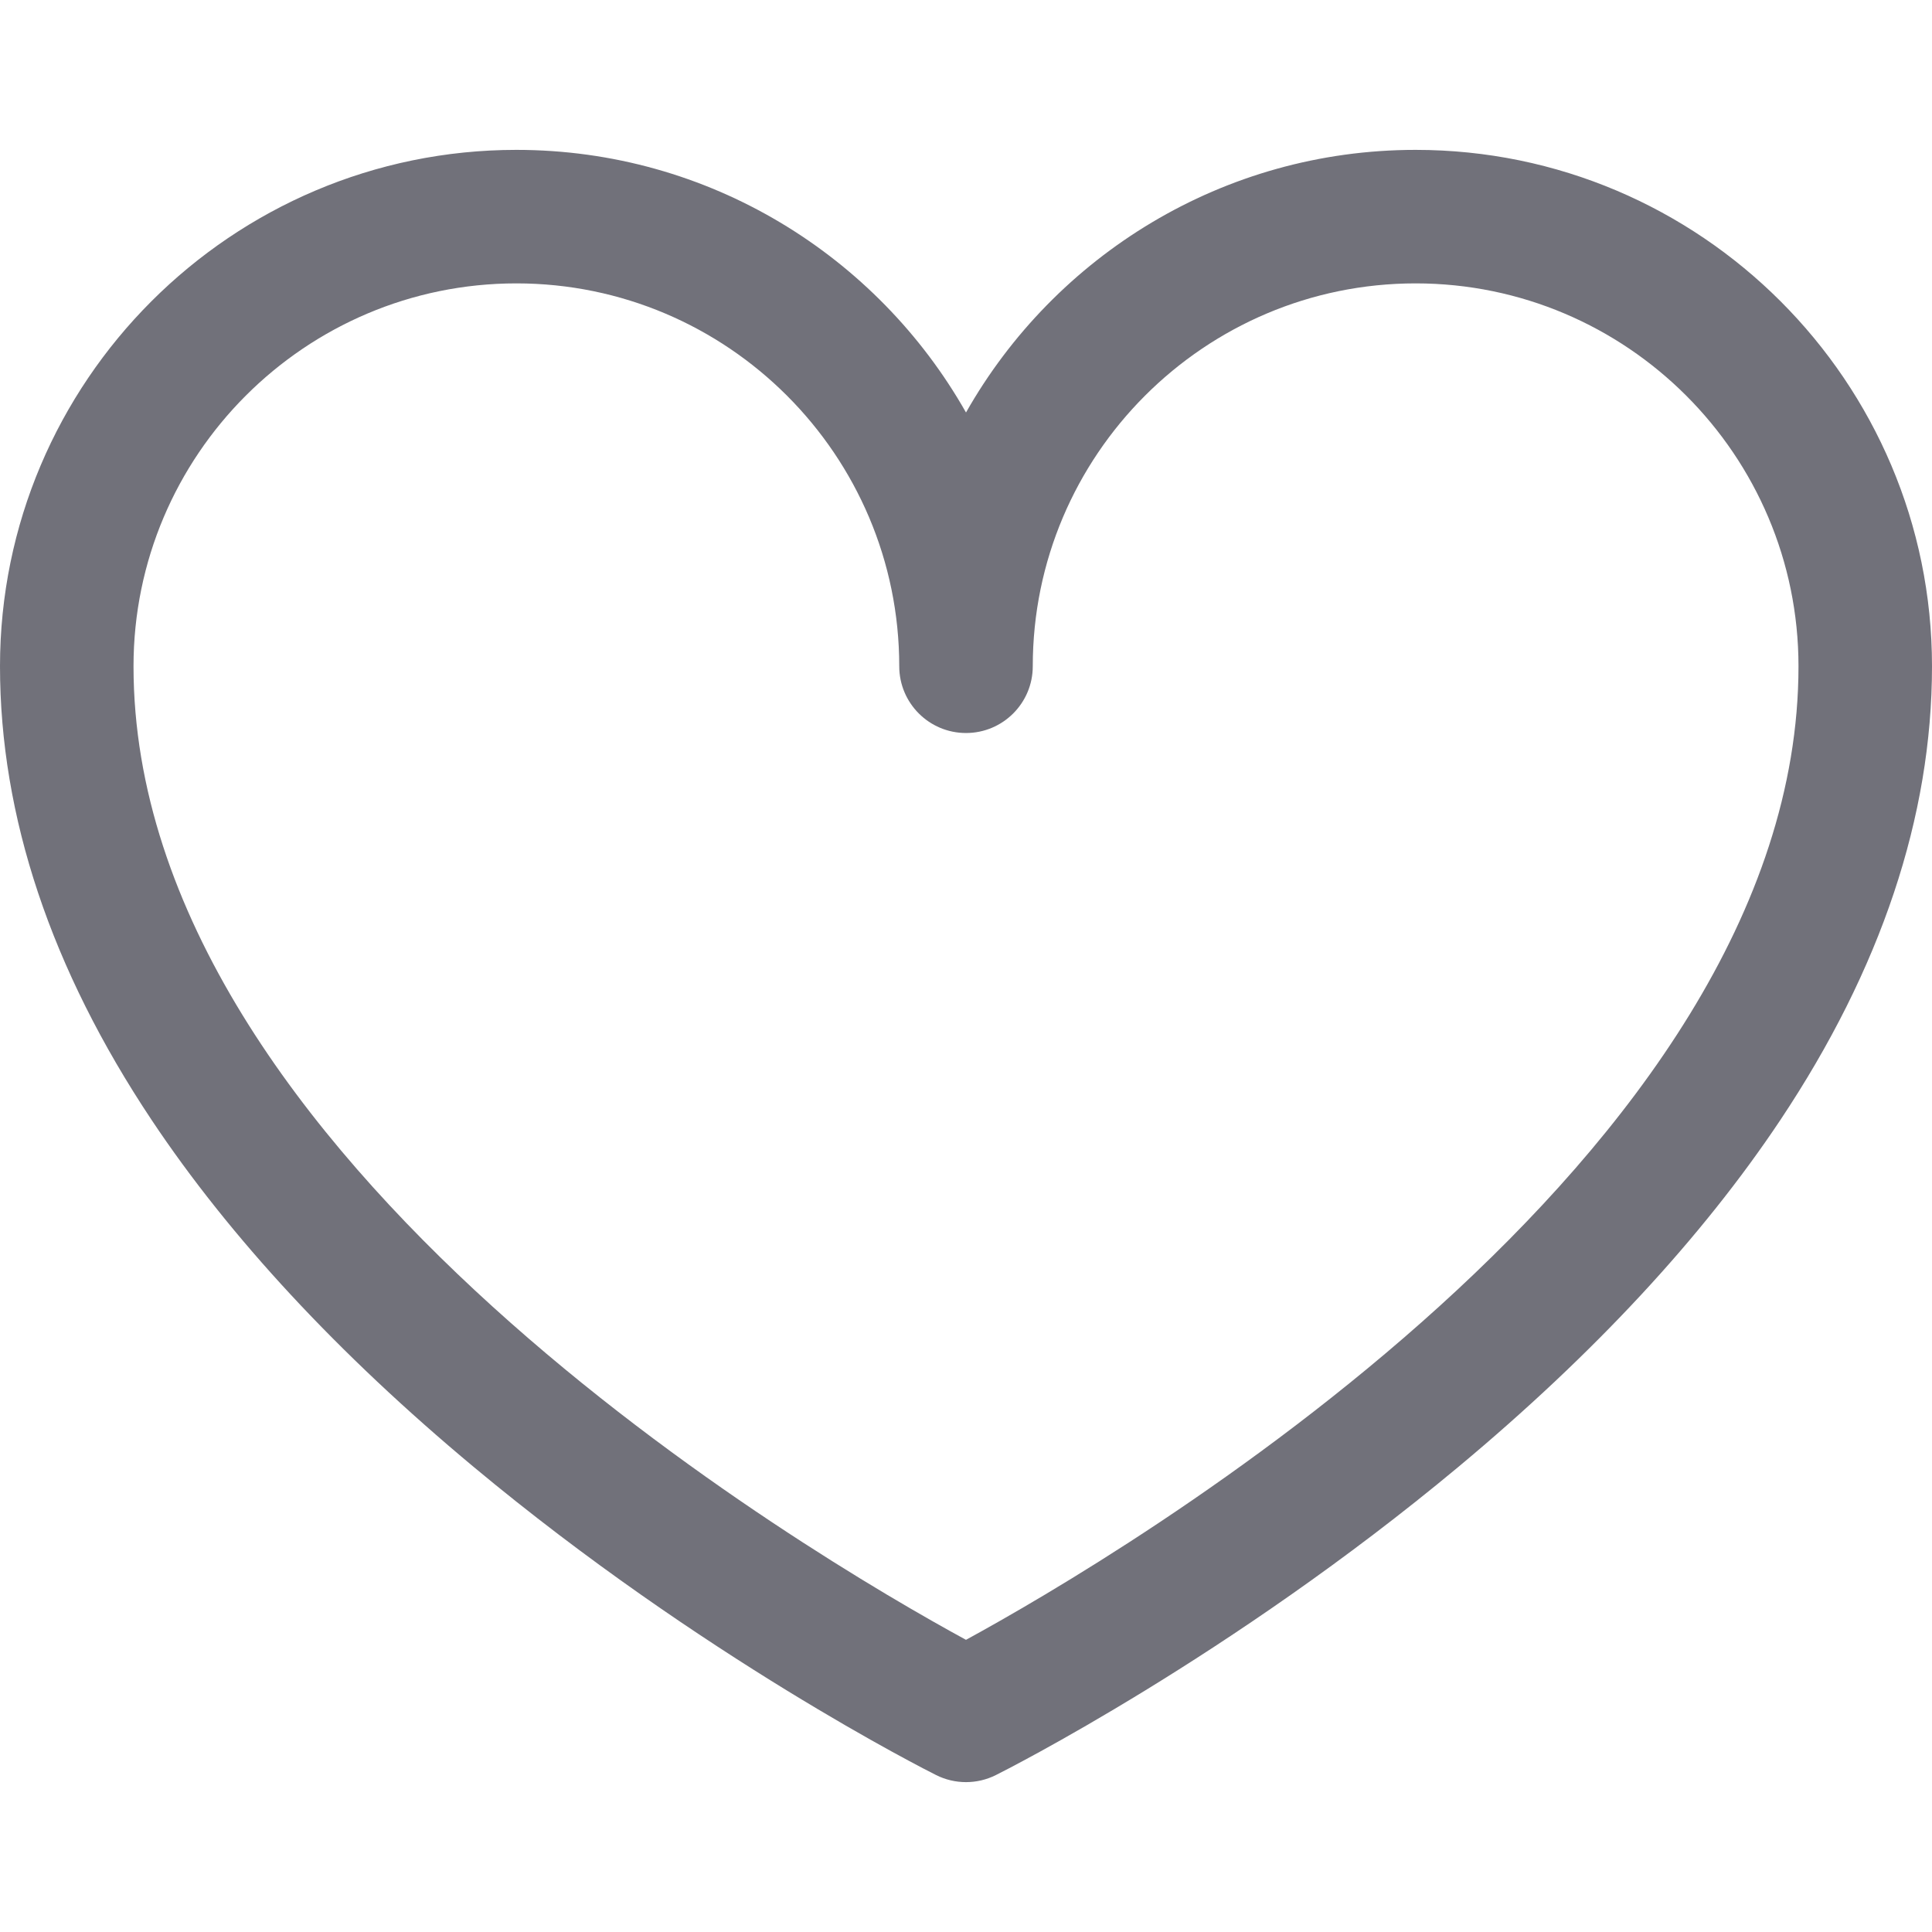
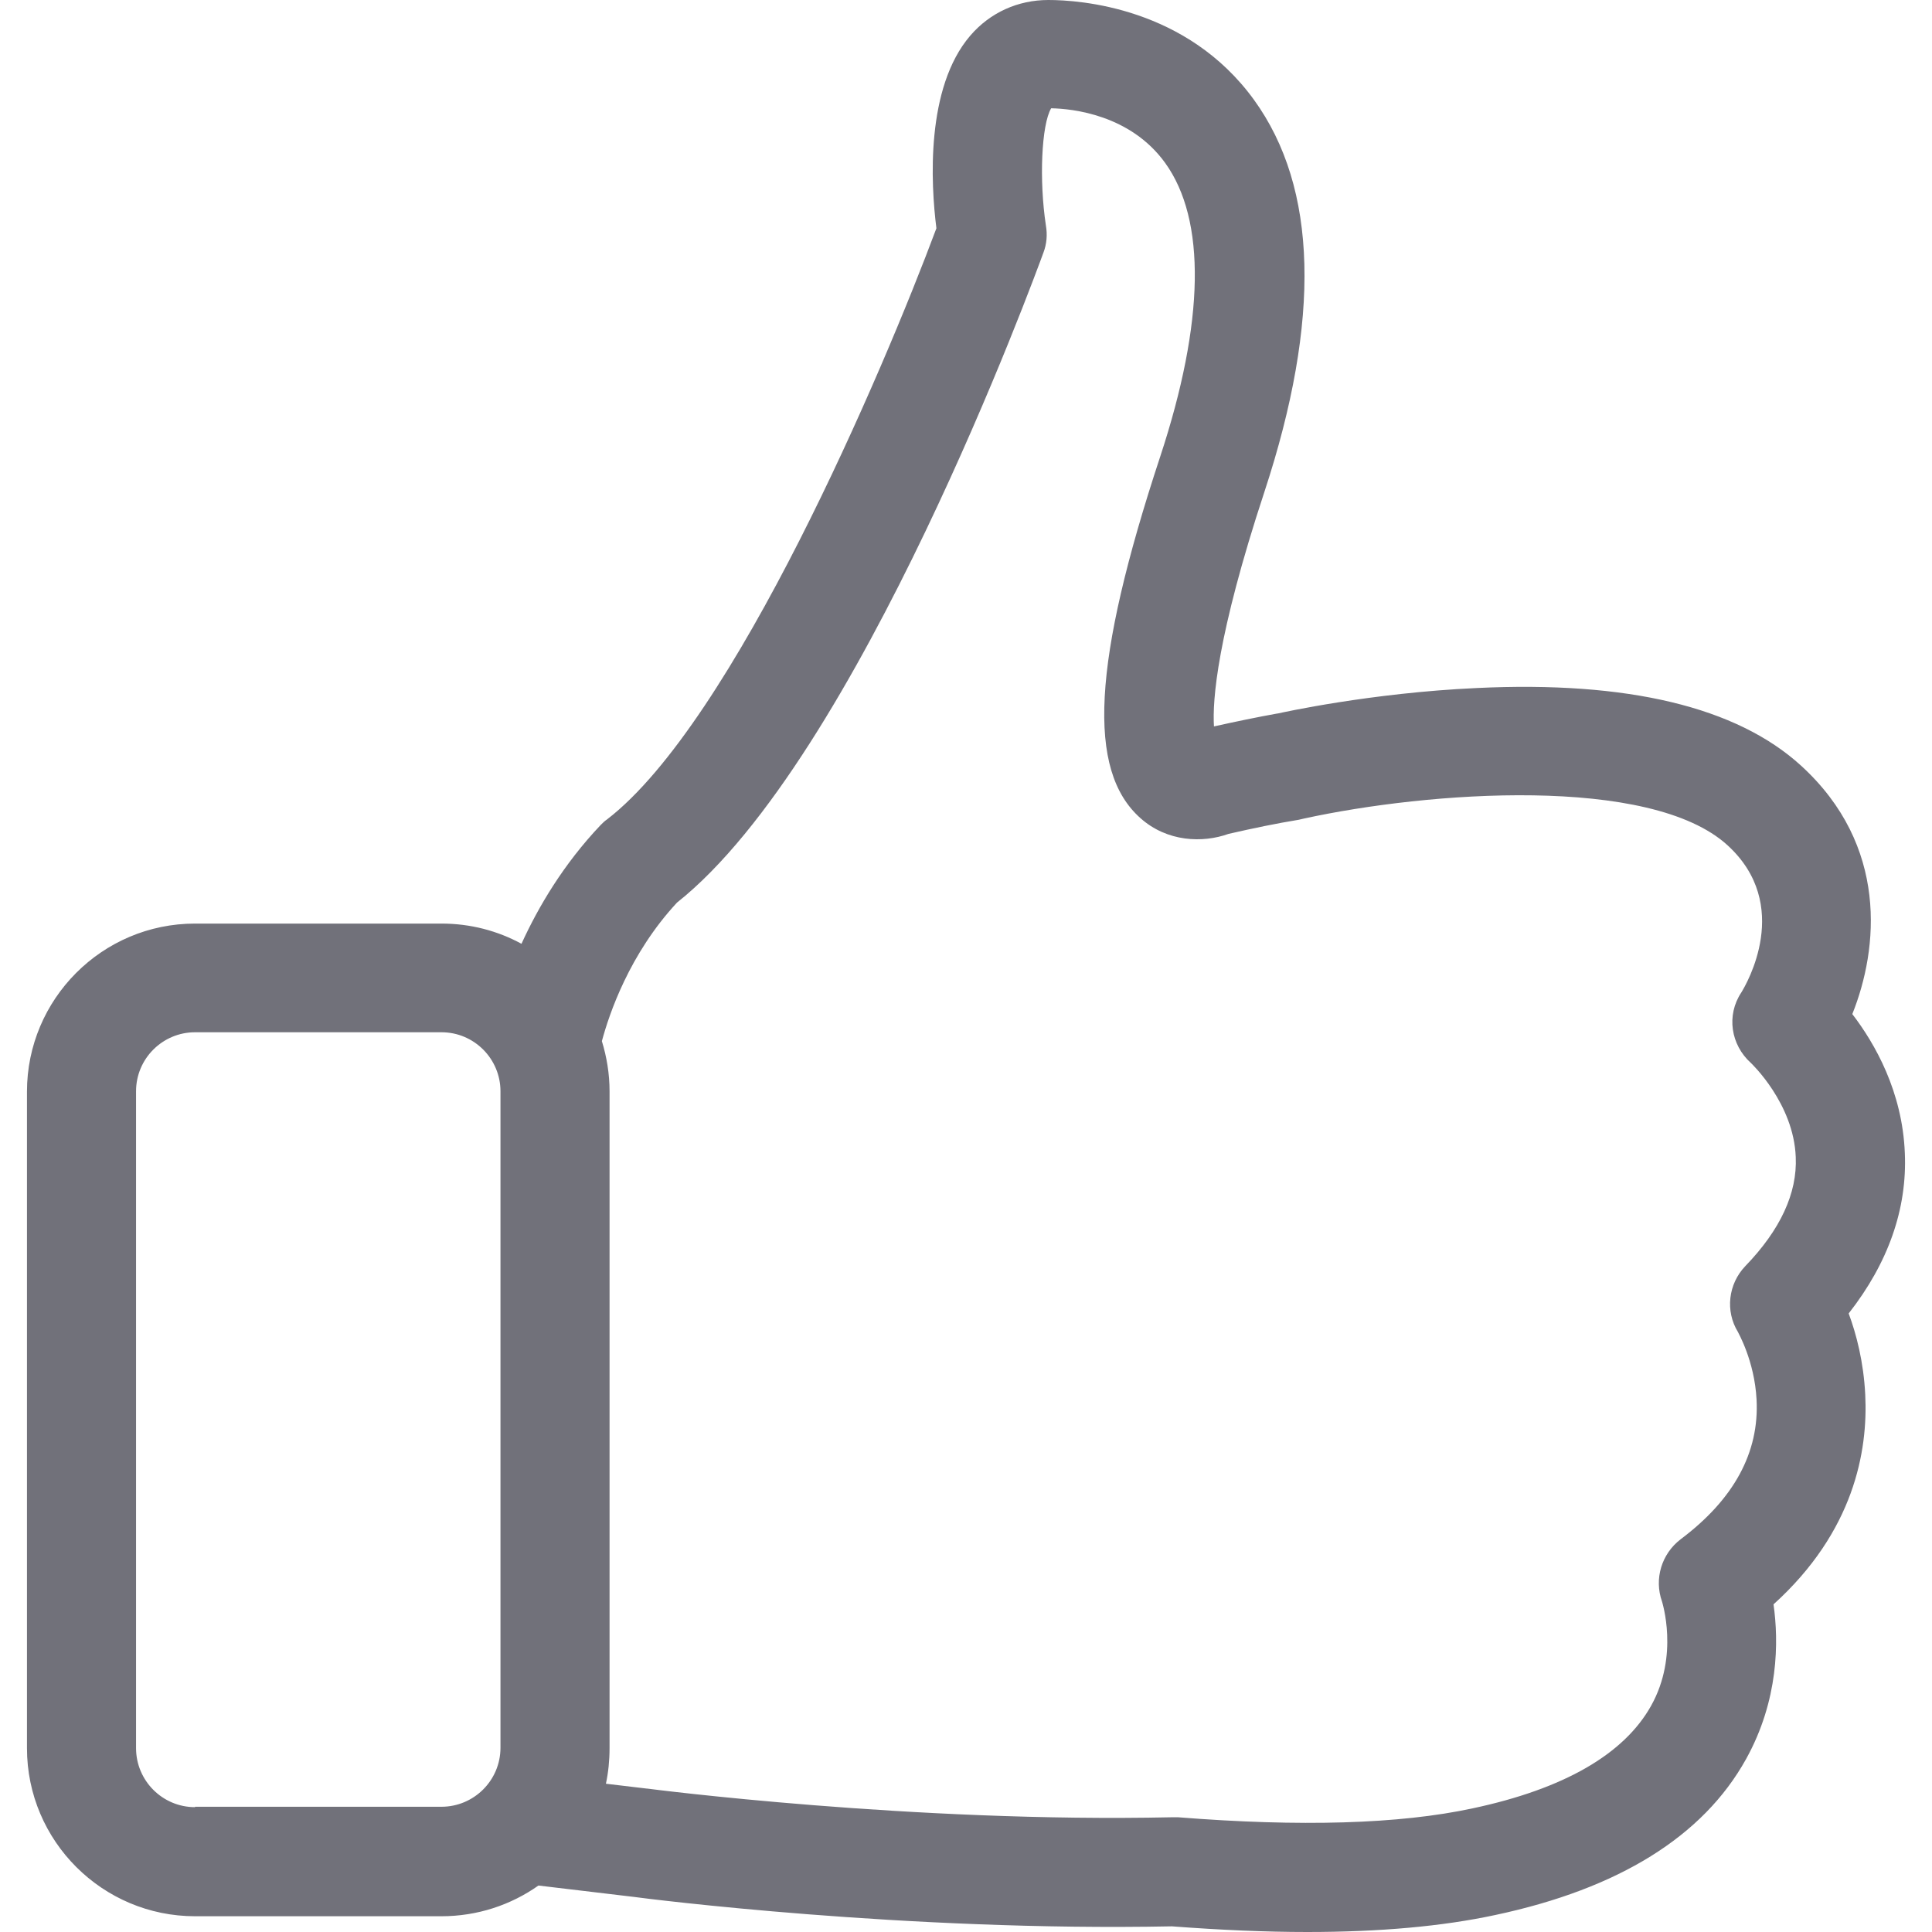
- <svg xmlns="http://www.w3.org/2000/svg" version="1.1" id="Capa_1" x="0px" y="0px" viewBox="0 0 297 297" style="enable-background:new 0 0 297 297;" xml:space="preserve">
+ <svg xmlns="http://www.w3.org/2000/svg" version="1.1" id="Capa_1" x="0px" y="0px" viewBox="0 0 478.2 478.2" style="enable-background:new 0 0 478.2 478.2;" xml:space="preserve">
  <g>
-     <path d="M148.5,273.96c-1.572,0-3.145-0.36-4.589-1.083c-1.455-0.728-36.028-18.149-71.1-47.375   c-20.824-17.353-37.475-35.289-49.488-53.31C7.847,148.979,0,125.504,0,102.421C0,58.65,35.61,23.04,79.381,23.04   c29.604,0,55.474,16.286,69.119,40.372c13.645-24.086,39.516-40.372,69.119-40.372c43.77,0,79.381,35.61,79.381,79.381   c0,23.083-7.847,46.558-23.323,69.771c-12.014,18.021-28.664,35.957-49.488,53.311c-35.071,29.226-69.645,46.647-71.1,47.374   C151.645,273.6,150.072,273.96,148.5,273.96z M79.381,43.564c-32.453,0-58.856,26.403-58.856,58.856   c0,75.731,104.584,136.931,127.972,149.665c23.379-12.75,127.979-74.044,127.979-149.665c0-32.453-26.403-58.856-58.856-58.856   c-32.454,0-58.856,26.403-58.856,58.856c0,5.667-4.596,10.263-10.263,10.263s-10.263-4.596-10.263-10.263   C138.237,69.968,111.835,43.564,79.381,43.564z" fill="#71717A" />
+     <path d="M457.575,325.1c9.8-12.5,14.5-25.9,13.9-39.7c-0.6-15.2-7.4-27.1-13-34.4c6.5-16.2,9-41.7-12.7-61.5   c-15.9-14.5-42.9-21-80.3-19.2c-26.3,1.2-48.3,6.1-49.2,6.3h-0.1c-5,0.9-10.3,2-15.7,3.2c-0.4-6.4,0.7-22.3,12.5-58.1   c14-42.6,13.2-75.2-2.6-97c-16.6-22.9-43.1-24.7-50.9-24.7c-7.5,0-14.4,3.1-19.3,8.8c-11.1,12.9-9.8,36.7-8.4,47.7   c-13.2,35.4-50.2,122.2-81.5,146.3c-0.6,0.4-1.1,0.9-1.6,1.4c-9.2,9.7-15.4,20.2-19.6,29.4c-5.9-3.2-12.6-5-19.8-5h-61   c-23,0-41.6,18.7-41.6,41.6v162.5c0,23,18.7,41.6,41.6,41.6h61c8.9,0,17.2-2.8,24-7.6l23.5,2.8c3.6,0.5,67.6,8.6,133.3,7.3   c11.9,0.9,23.1,1.4,33.5,1.4c17.9,0,33.5-1.4,46.5-4.2c30.6-6.5,51.5-19.5,62.1-38.6c8.1-14.6,8.1-29.1,6.8-38.3   c19.9-18,23.4-37.9,22.7-51.9C461.275,337.1,459.475,330.2,457.575,325.1z M48.275,447.3c-8.1,0-14.6-6.6-14.6-14.6V270.1   c0-8.1,6.6-14.6,14.6-14.6h61c8.1,0,14.6,6.6,14.6,14.6v162.5c0,8.1-6.6,14.6-14.6,14.6h-61V447.3z M431.975,313.4   c-4.2,4.4-5,11.1-1.8,16.3c0,0.1,4.1,7.1,4.6,16.7c0.7,13.1-5.6,24.7-18.8,34.6c-4.7,3.6-6.6,9.8-4.6,15.4c0,0.1,4.3,13.3-2.7,25.8   c-6.7,12-21.6,20.6-44.2,25.4c-18.1,3.9-42.7,4.6-72.9,2.2c-0.4,0-0.9,0-1.4,0c-64.3,1.4-129.3-7-130-7.1h-0.1l-10.1-1.2   c0.6-2.8,0.9-5.8,0.9-8.8V270.1c0-4.3-0.7-8.5-1.9-12.4c1.8-6.7,6.8-21.6,18.6-34.3c44.9-35.6,88.8-155.7,90.7-160.9   c0.8-2.1,1-4.4,0.6-6.7c-1.7-11.2-1.1-24.9,1.3-29c5.3,0.1,19.6,1.6,28.2,13.5c10.2,14.1,9.8,39.3-1.2,72.7   c-16.8,50.9-18.2,77.7-4.9,89.5c6.6,5.9,15.4,6.2,21.8,3.9c6.1-1.4,11.9-2.6,17.4-3.5c0.4-0.1,0.9-0.2,1.3-0.3   c30.7-6.7,85.7-10.8,104.8,6.6c16.2,14.8,4.7,34.4,3.4,36.5c-3.7,5.6-2.6,12.9,2.4,17.4c0.1,0.1,10.6,10,11.1,23.3   C444.875,295.3,440.675,304.4,431.975,313.4z" fill="#71717A" />
  </g>
  <g>
</g>
  <g>
</g>
  <g>
</g>
  <g>
</g>
  <g>
</g>
  <g>
</g>
  <g>
</g>
  <g>
</g>
  <g>
</g>
  <g>
</g>
  <g>
</g>
  <g>
</g>
  <g>
</g>
  <g>
</g>
  <g>
</g>
</svg>
